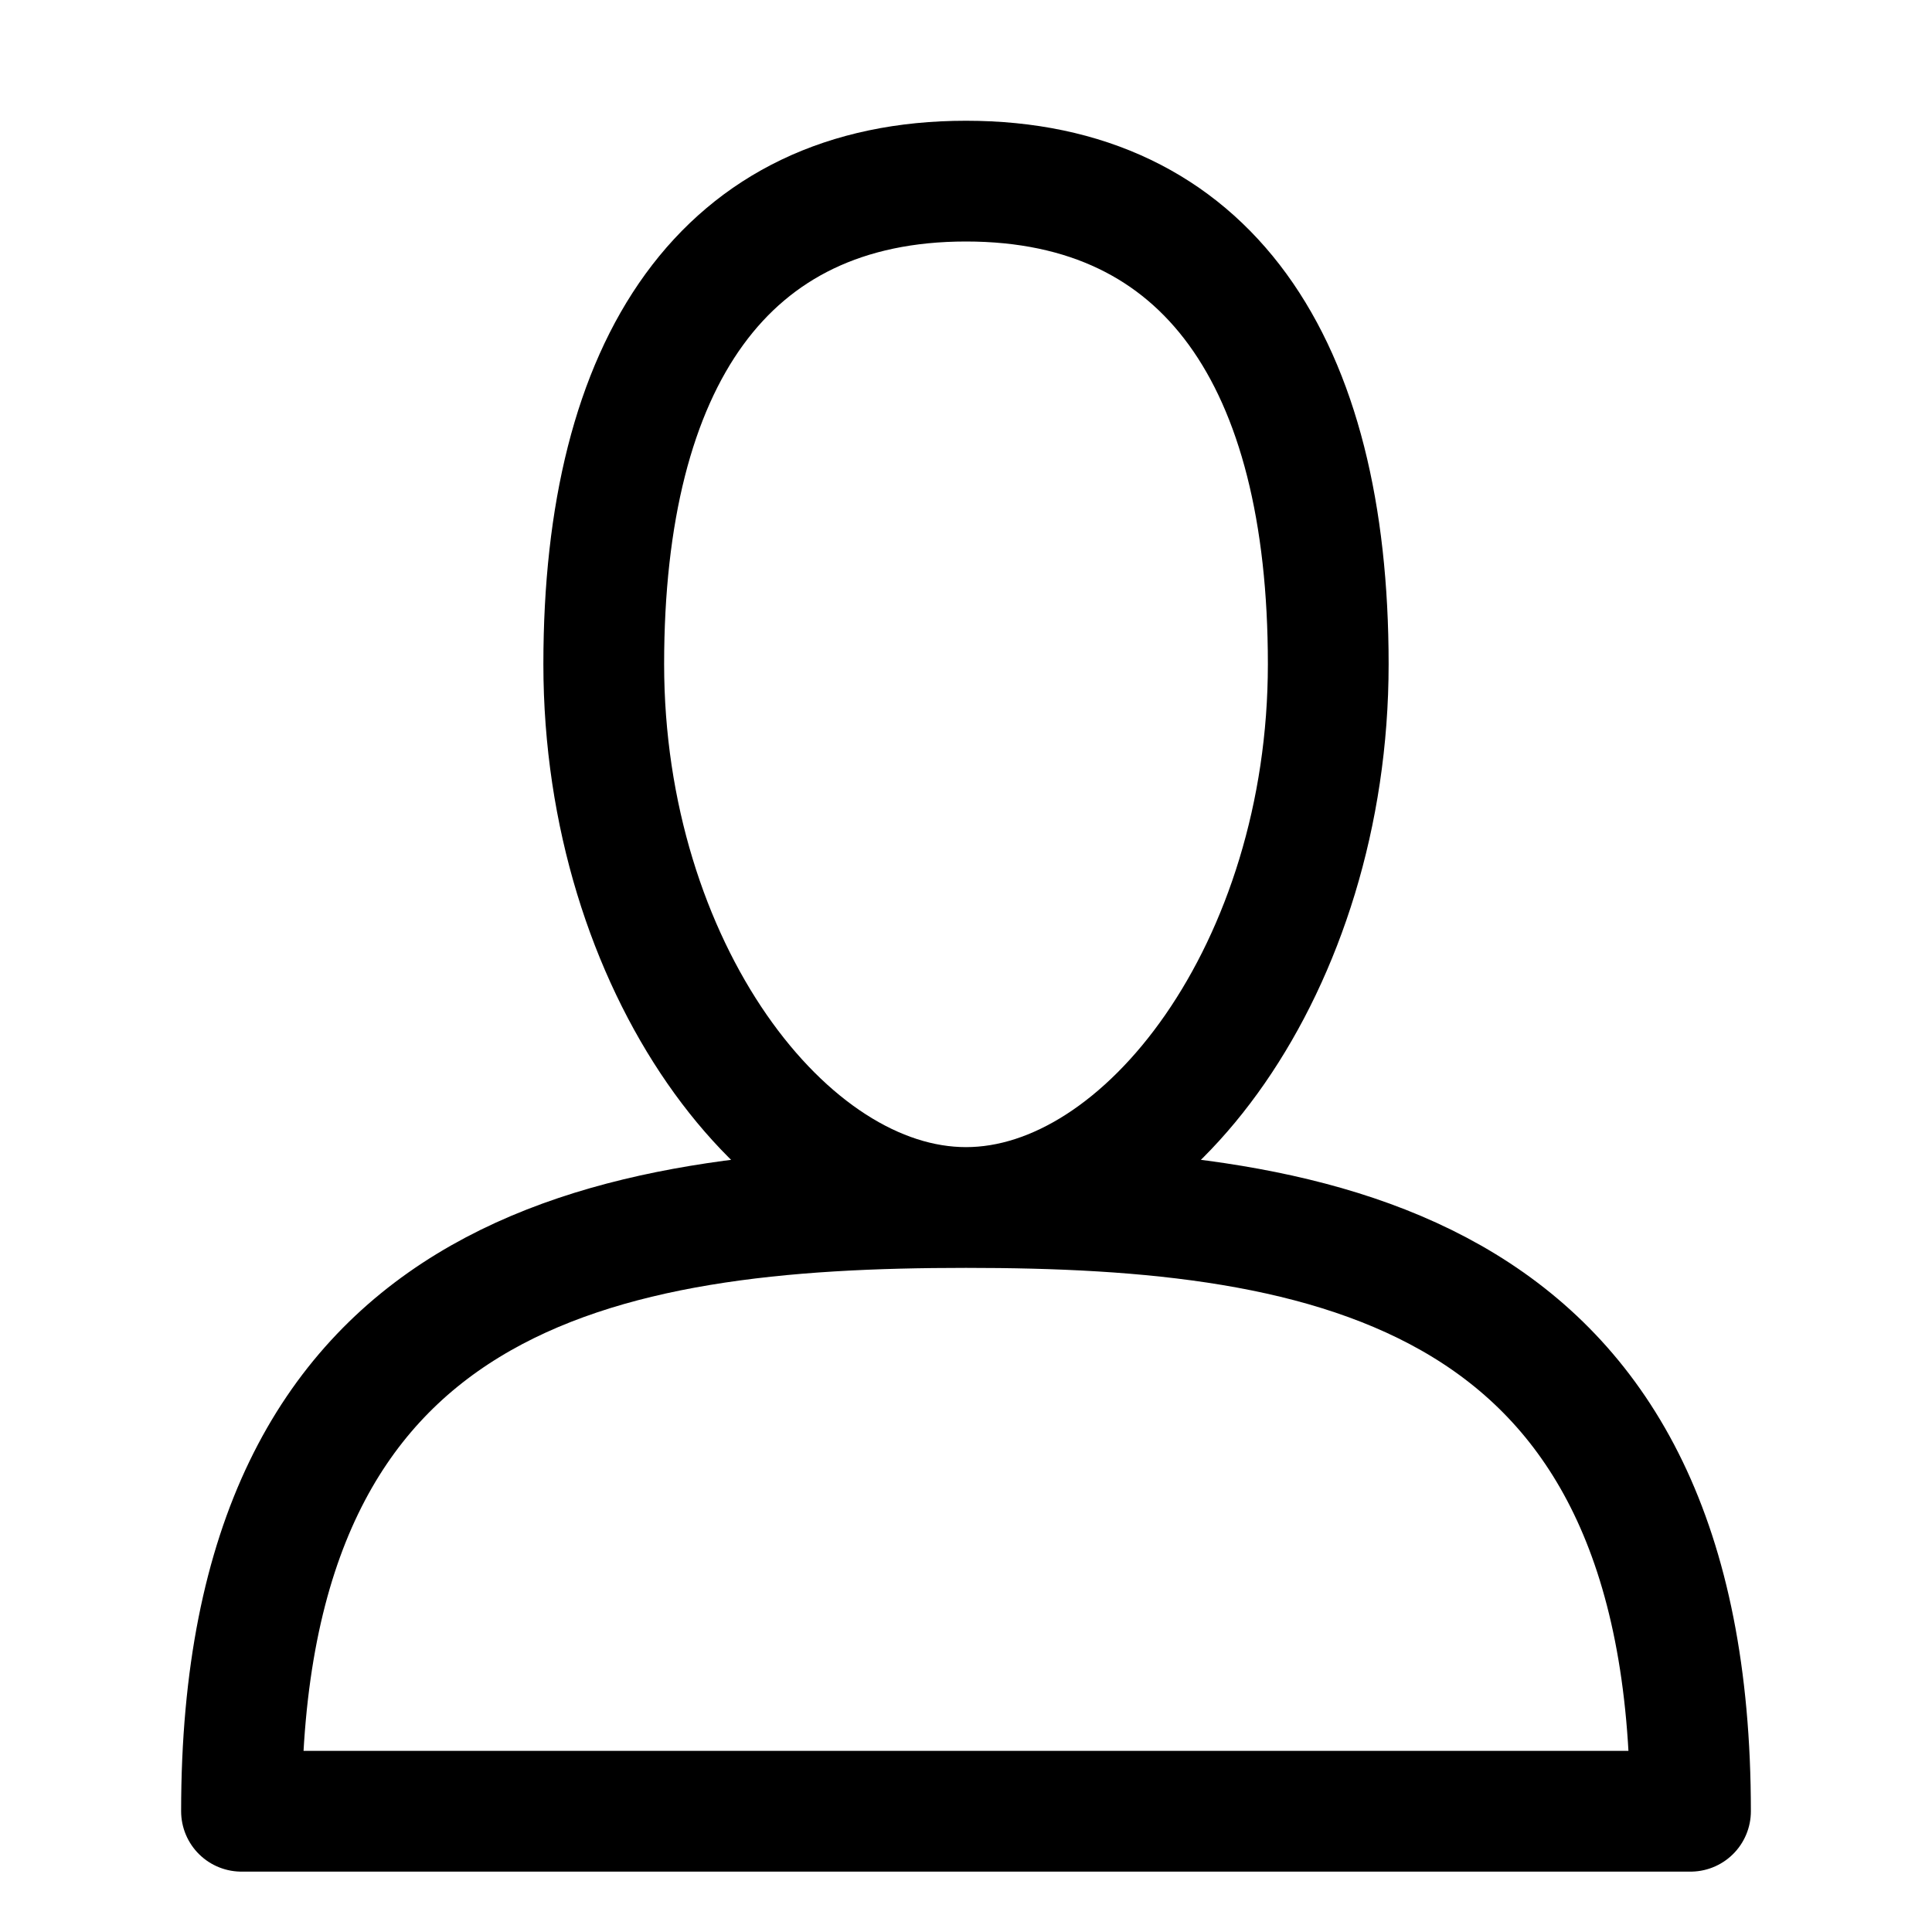
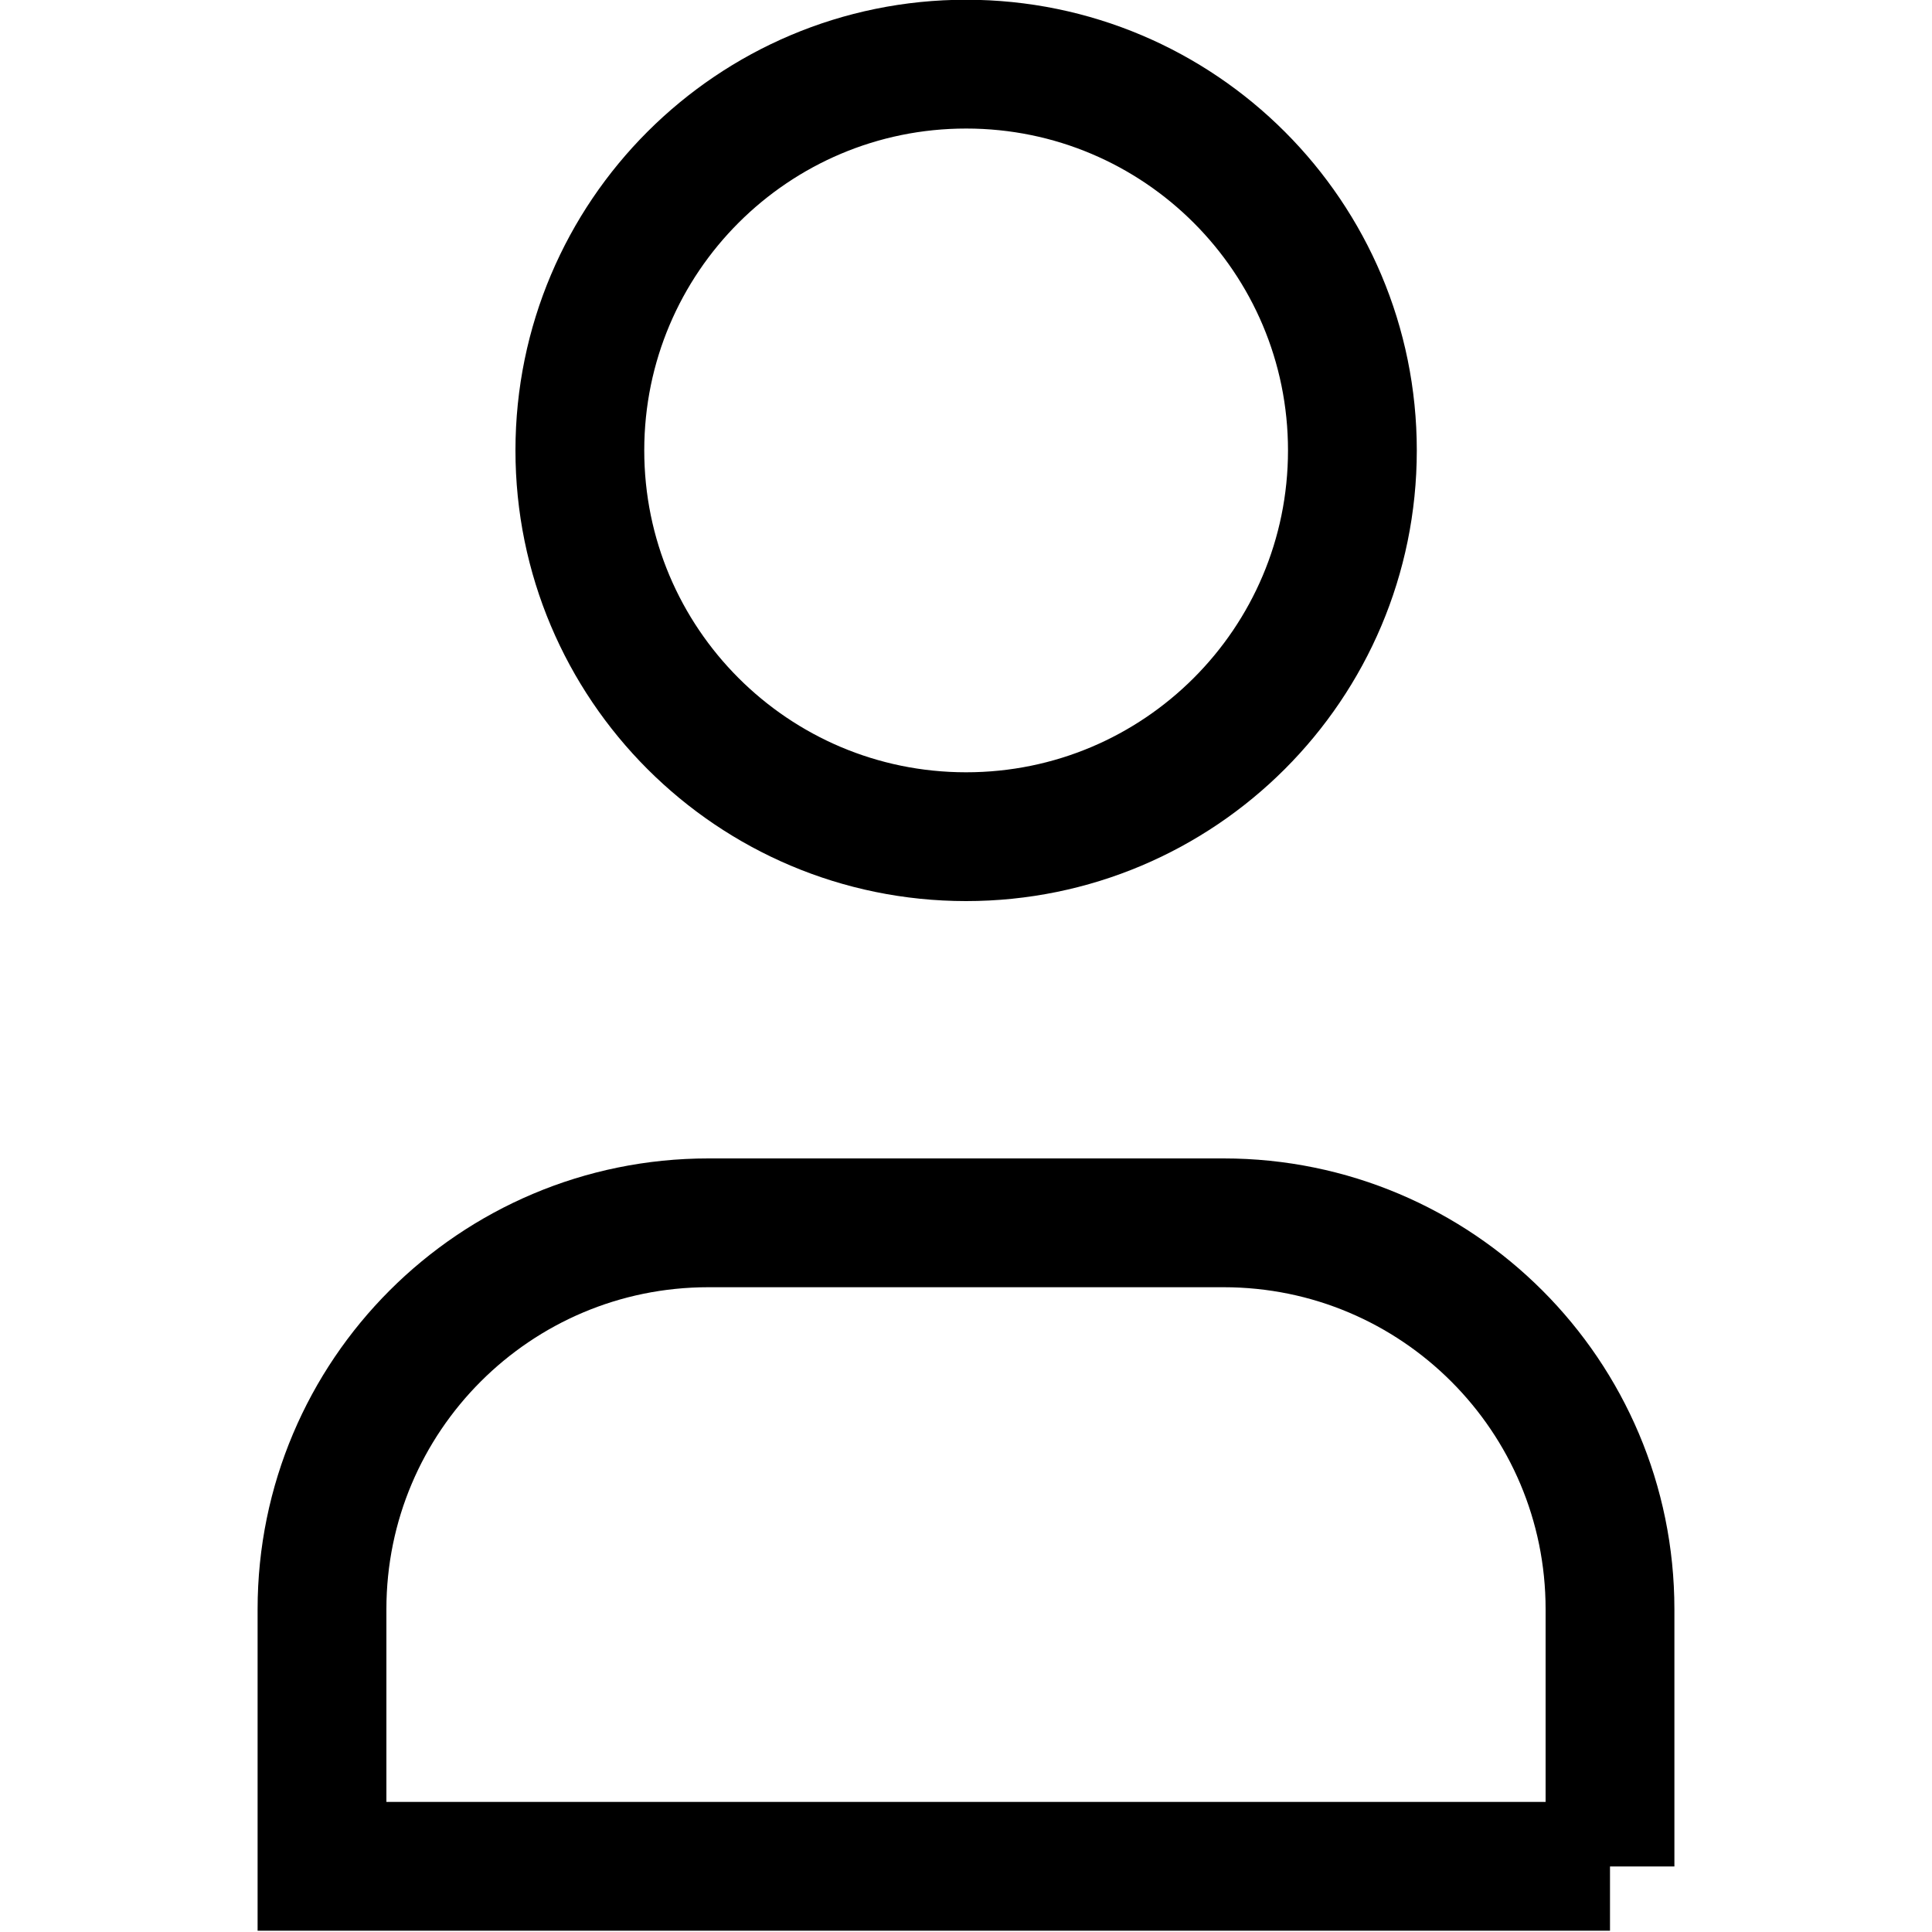
- <svg xmlns="http://www.w3.org/2000/svg" aria-hidden="true" role="img" class="iconify iconify--bytesize" width="32" height="32" preserveAspectRatio="xMidYMid meet" viewBox="0 0 32 32">
-   <g fill="none" stroke="black" stroke-linecap="round" stroke-linejoin="round" stroke-width="2">
-     <path d="M22 11c0 5-3 9-6 9s-6-4-6-9s2-8 6-8s6 3 6 8zM4 30h24c0-9-6-10-12-10S4 21 4 30z" />
-   </g>
+ <svg xmlns="http://www.w3.org/2000/svg" width="800" height="800" viewBox="0 0 15 15" fill="none">
+   <path clip-rule="evenodd" d="M10.5 3.498a2.999 2.999 0 0 1-3 2.998 2.999 2.999 0 1 1 3-2.998Zm2 10.992h-10v-1.996a3 3 0 0 1 3-3h4a3 3 0 0 1 3 3v1.997Z" stroke="#000" stroke-linecap="square" />
</svg>
